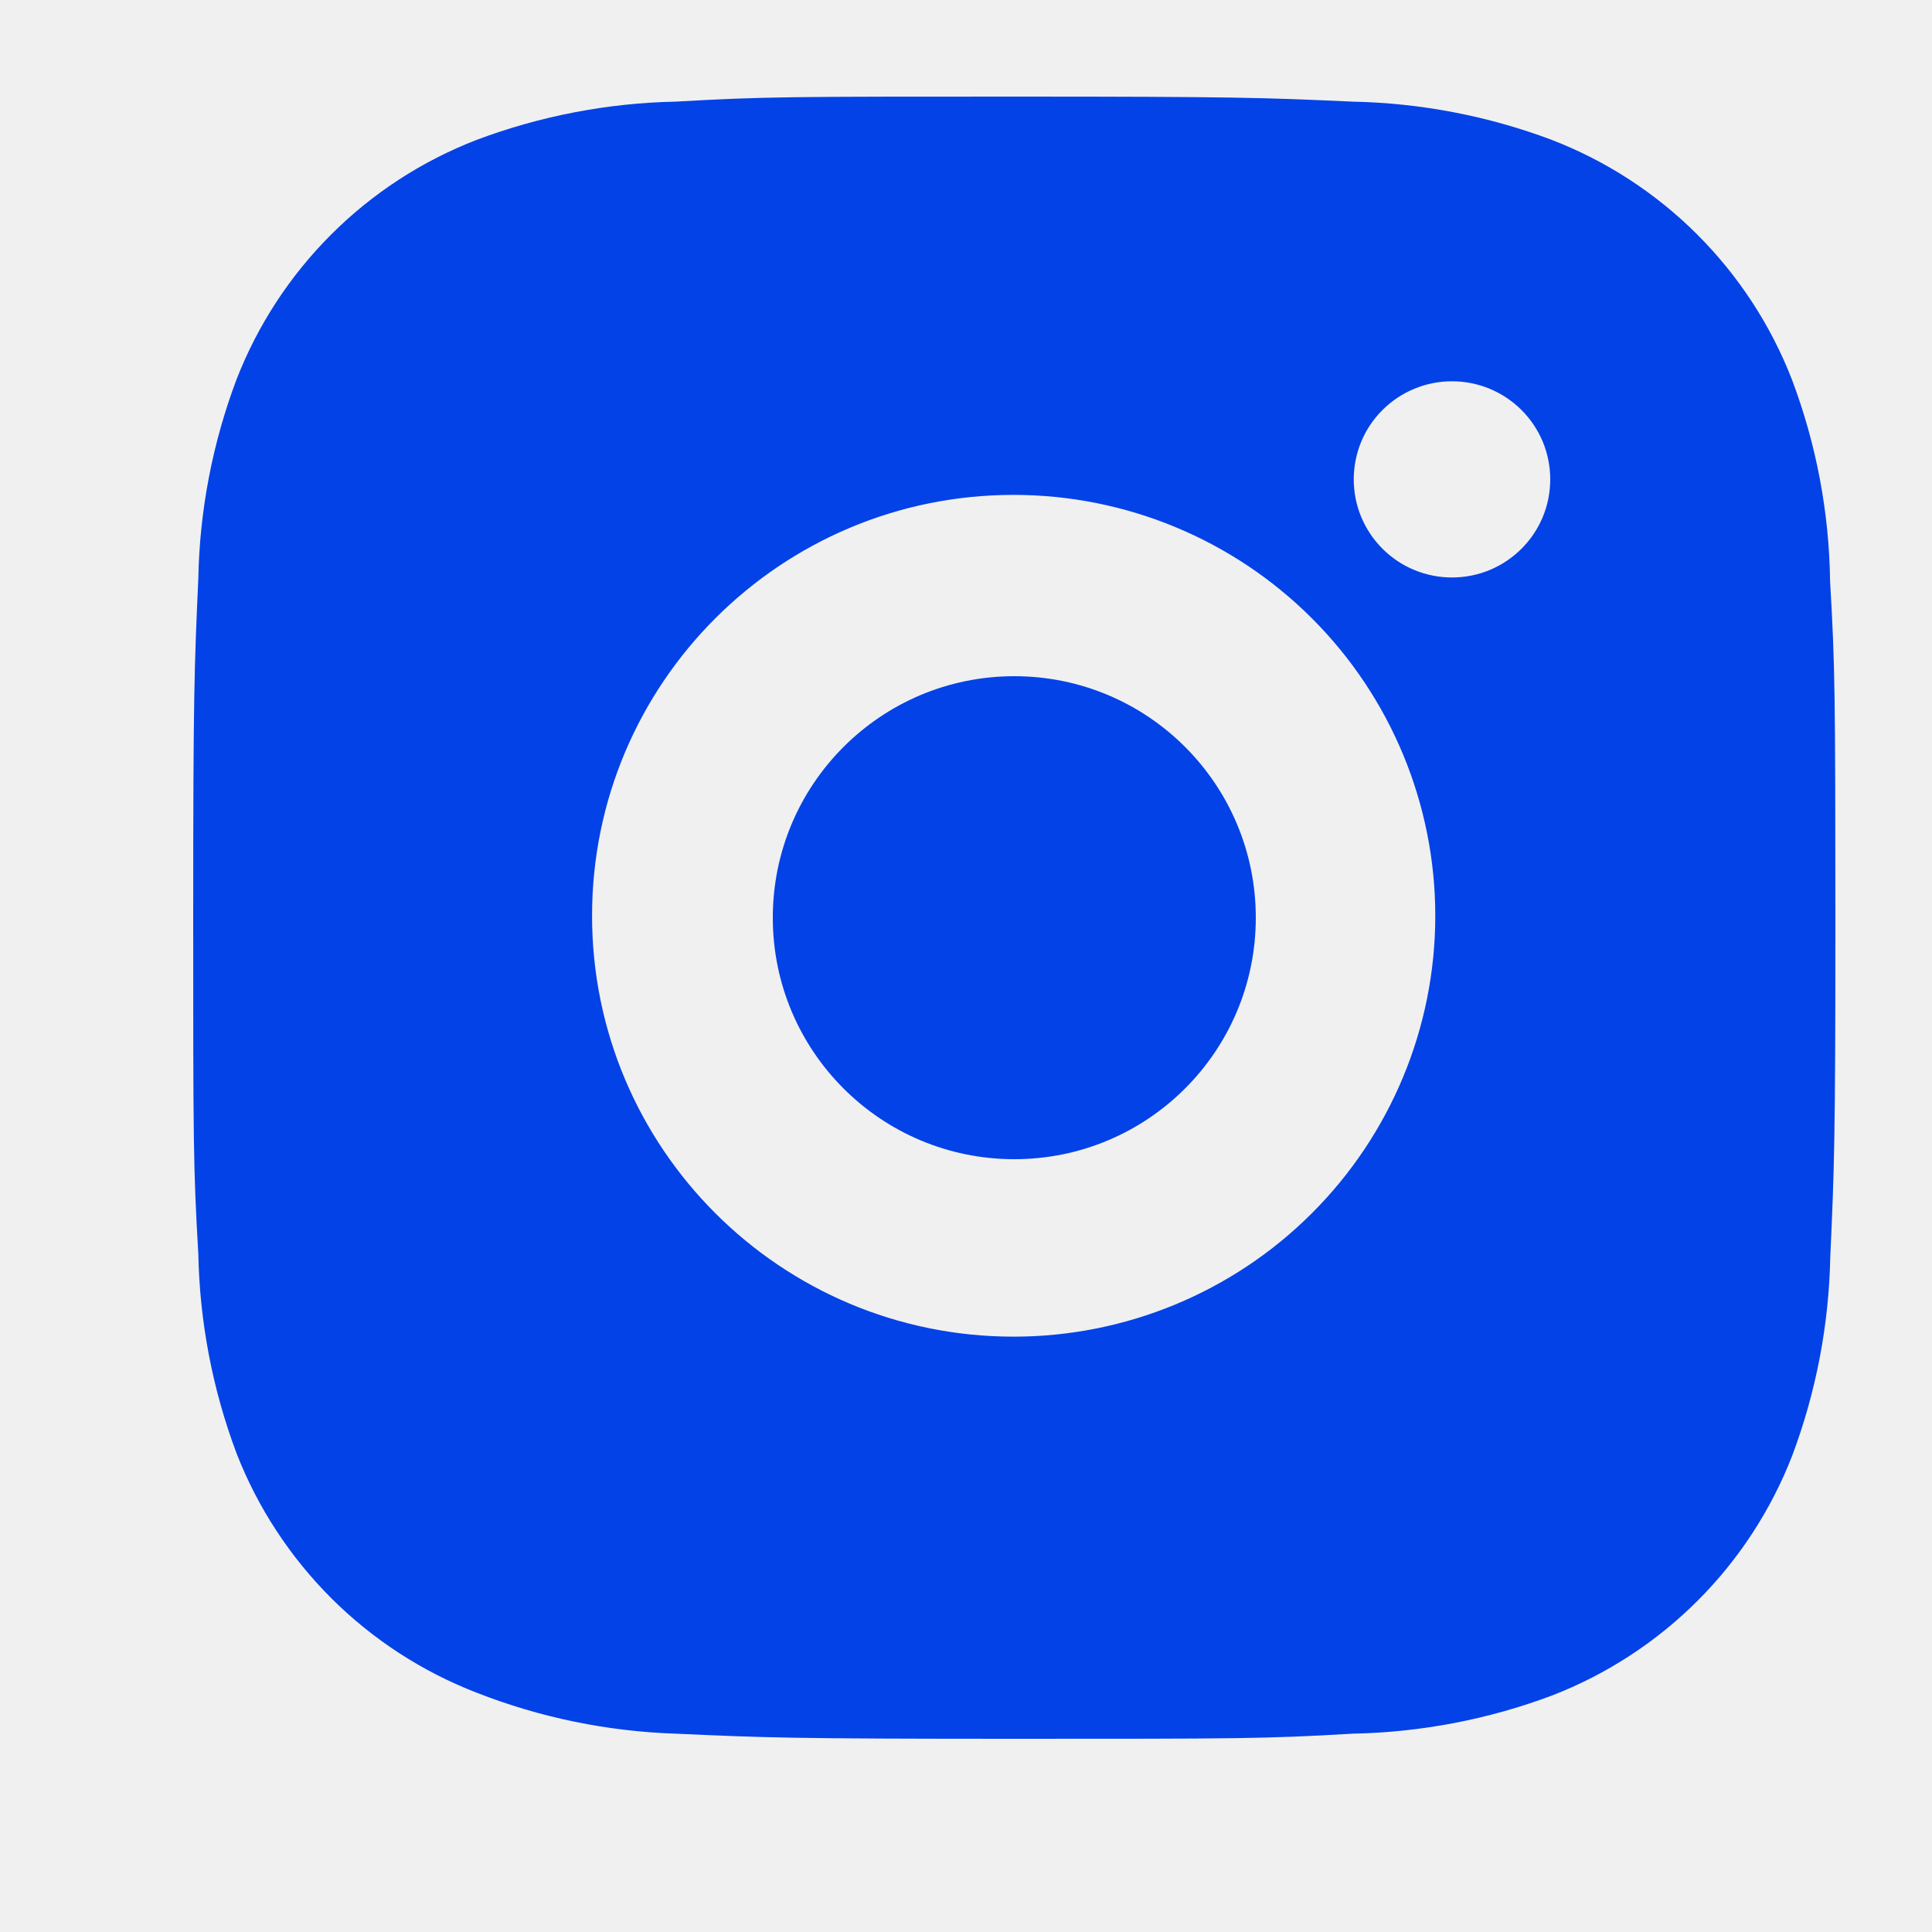
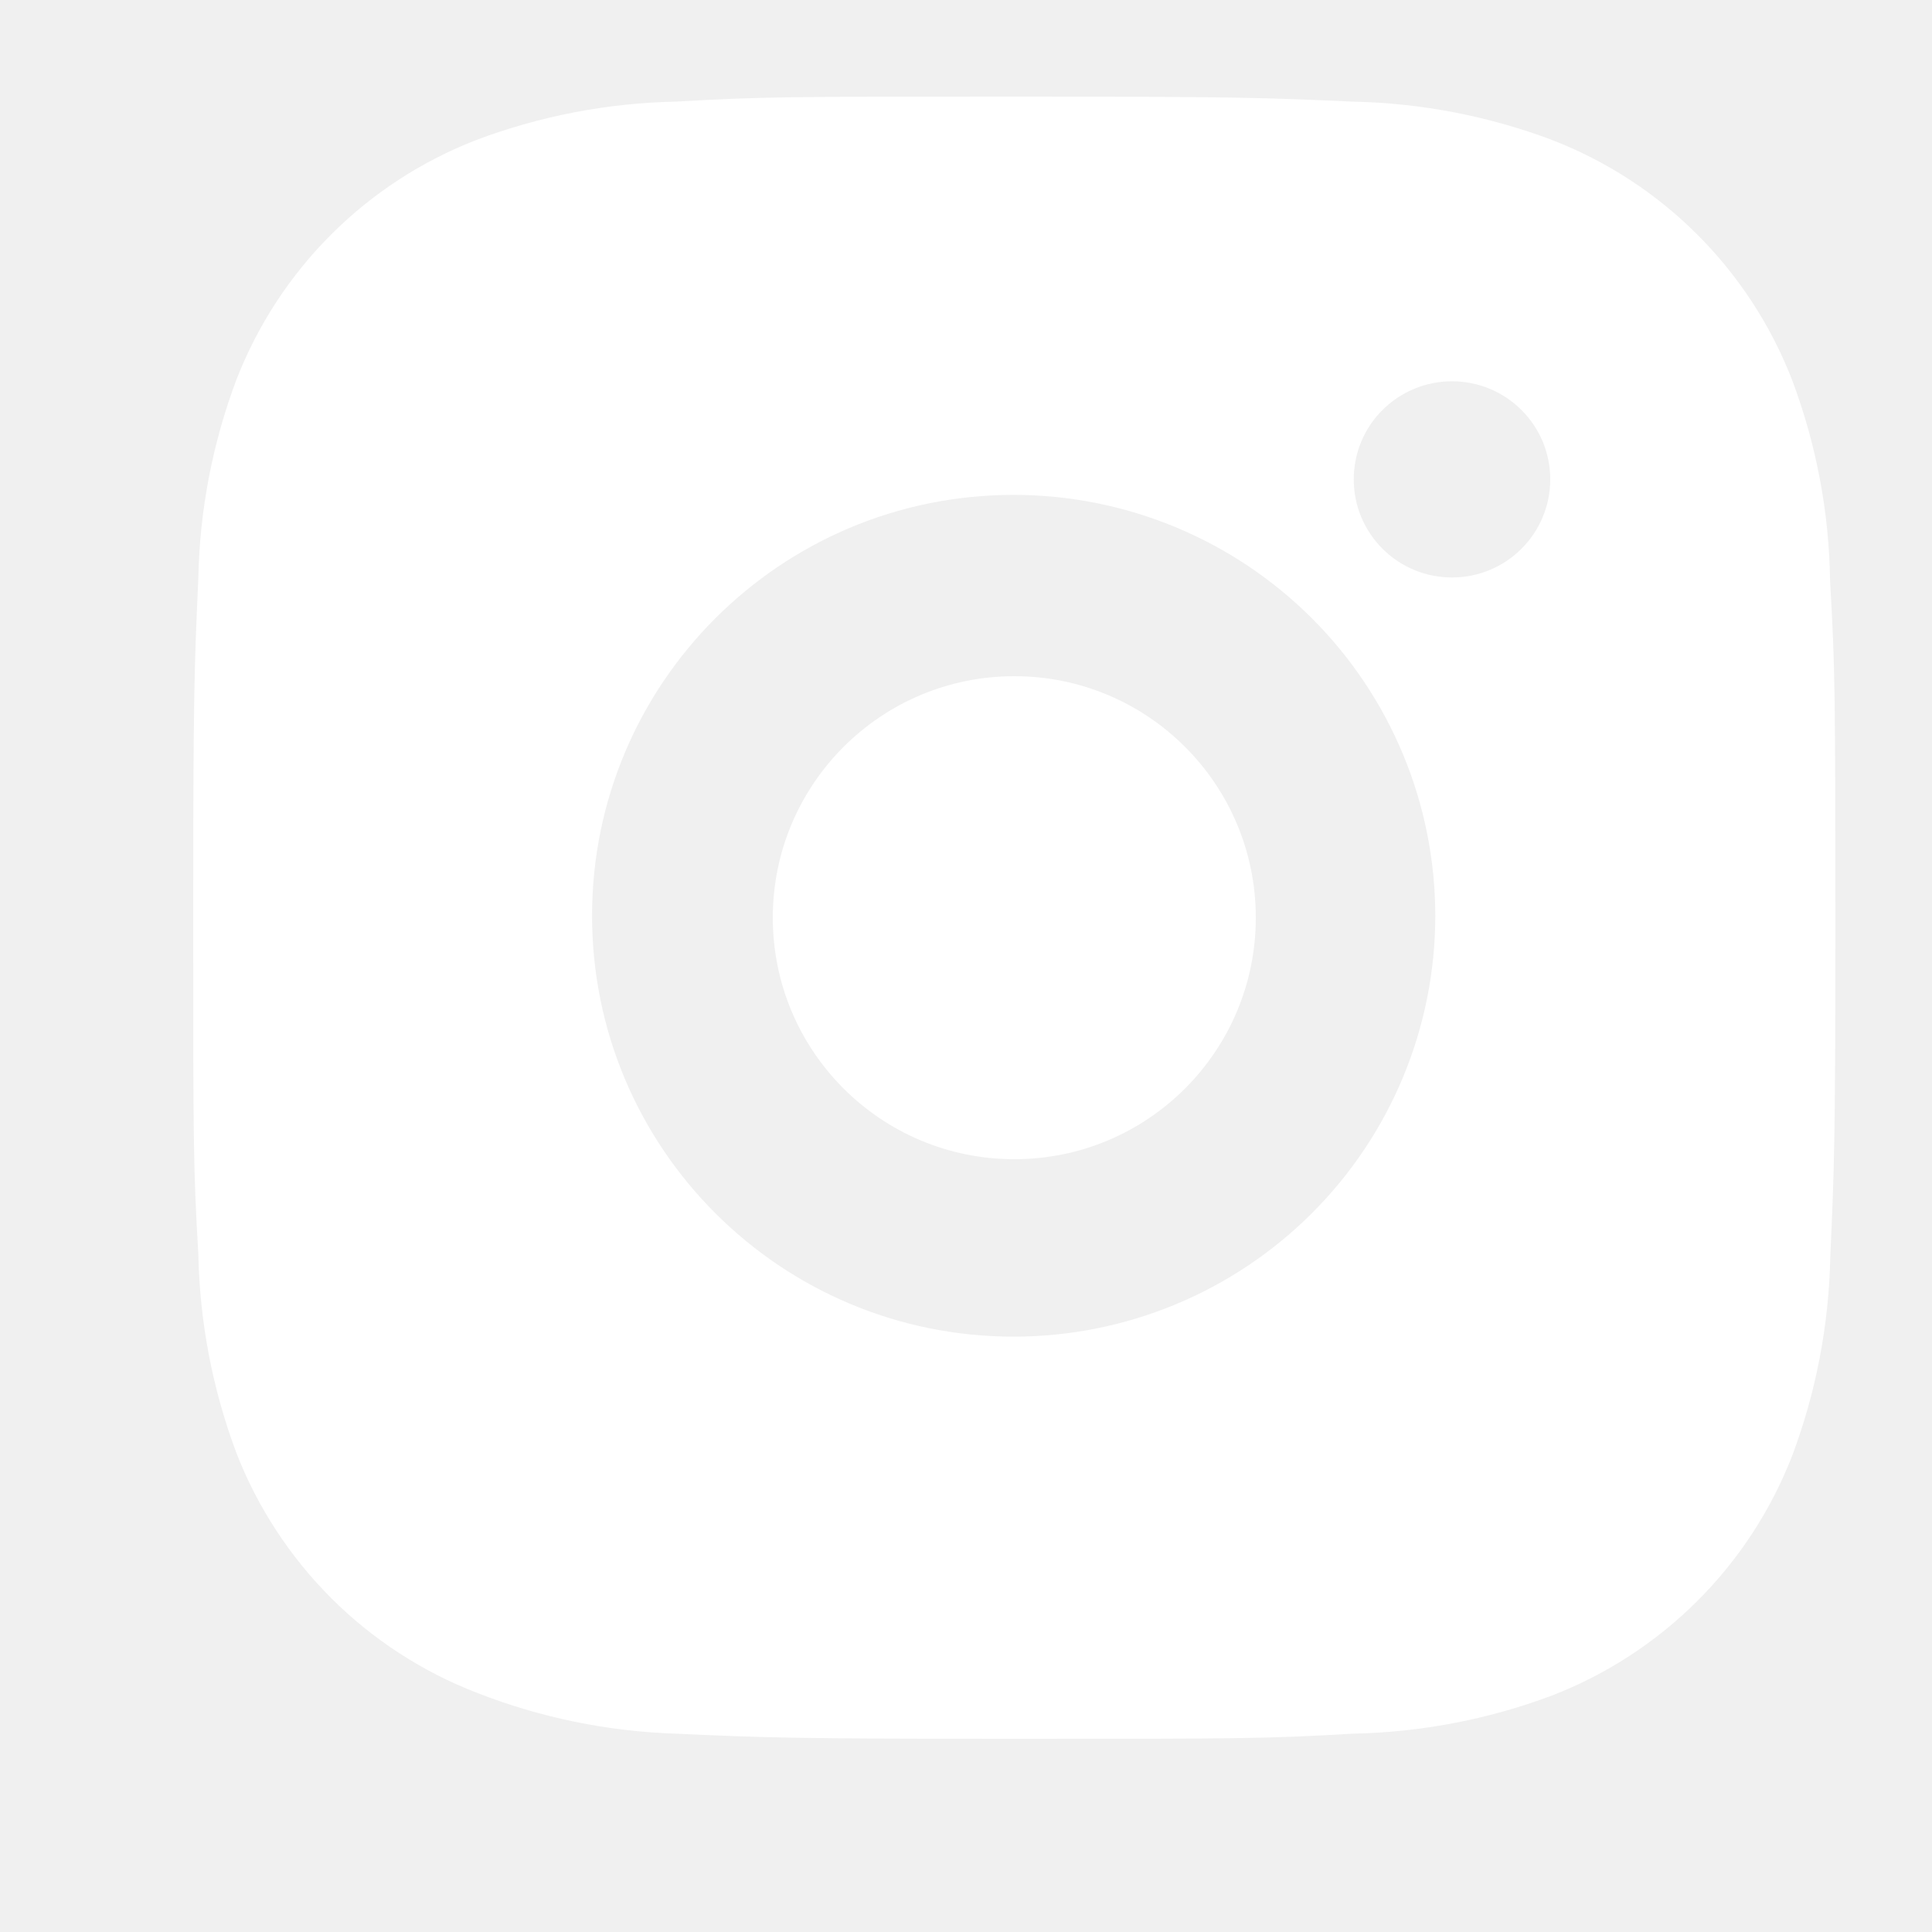
<svg xmlns="http://www.w3.org/2000/svg" width="20" height="20" viewBox="0 0 20 20" fill="none">
-   <path d="M18.945 6.018C18.936 5.304 18.802 4.597 18.55 3.929C18.331 3.366 17.997 2.854 17.569 2.427C17.141 1.999 16.628 1.666 16.064 1.448C15.404 1.2 14.706 1.066 14 1.052C13.092 1.011 12.804 1 10.499 1C8.194 1 7.898 1 6.997 1.052C6.292 1.066 5.594 1.2 4.934 1.448C4.37 1.666 3.857 1.999 3.429 2.427C3.001 2.854 2.667 3.366 2.448 3.929C2.2 4.588 2.066 5.285 2.053 5.988C2.012 6.896 2 7.183 2 9.485C2 11.786 2 12.08 2.053 12.981C2.067 13.686 2.2 14.382 2.448 15.043C2.667 15.606 3.002 16.117 3.43 16.545C3.858 16.972 4.371 17.305 4.935 17.523C5.593 17.781 6.291 17.924 6.998 17.947C7.907 17.988 8.195 18 10.5 18C12.805 18 13.101 18 14.002 17.947C14.708 17.933 15.405 17.8 16.066 17.552C16.63 17.334 17.143 17 17.571 16.573C17.999 16.146 18.333 15.634 18.552 15.071C18.8 14.411 18.933 13.716 18.947 13.01C18.988 12.103 19 11.816 19 9.513C18.998 7.212 18.998 6.92 18.945 6.018V6.018ZM10.493 13.837C8.082 13.837 6.129 11.887 6.129 9.48C6.129 7.073 8.082 5.123 10.493 5.123C11.651 5.123 12.761 5.582 13.579 6.399C14.398 7.216 14.858 8.325 14.858 9.48C14.858 10.636 14.398 11.744 13.579 12.561C12.761 13.378 11.651 13.837 10.493 13.837V13.837ZM15.031 5.978C14.898 5.978 14.765 5.952 14.642 5.901C14.518 5.85 14.406 5.775 14.312 5.681C14.217 5.586 14.142 5.474 14.091 5.351C14.04 5.228 14.014 5.096 14.014 4.962C14.014 4.829 14.04 4.697 14.091 4.573C14.142 4.45 14.217 4.338 14.312 4.244C14.406 4.15 14.518 4.075 14.642 4.024C14.765 3.973 14.897 3.947 15.031 3.947C15.164 3.947 15.297 3.973 15.42 4.024C15.543 4.075 15.656 4.15 15.75 4.244C15.845 4.338 15.919 4.45 15.971 4.573C16.022 4.697 16.048 4.829 16.048 4.962C16.048 5.524 15.593 5.978 15.031 5.978Z" fill="#0342E7" />
-   <path d="M10.5 12C11.881 12 13 10.881 13 9.5C13 8.119 11.881 7 10.5 7C9.119 7 8 8.119 8 9.5C8 10.881 9.119 12 10.5 12Z" fill="#0342E7" />
+   <path d="M18.945 6.018C18.936 5.304 18.802 4.597 18.55 3.929C18.331 3.366 17.997 2.854 17.569 2.427C17.141 1.999 16.628 1.666 16.064 1.448C15.404 1.2 14.706 1.066 14 1.052C13.092 1.011 12.804 1 10.499 1C8.194 1 7.898 1 6.997 1.052C6.292 1.066 5.594 1.2 4.934 1.448C4.37 1.666 3.857 1.999 3.429 2.427C3.001 2.854 2.667 3.366 2.448 3.929C2.2 4.588 2.066 5.285 2.053 5.988C2.012 6.896 2 7.183 2 9.485C2 11.786 2 12.08 2.053 12.981C2.067 13.686 2.2 14.382 2.448 15.043C2.667 15.606 3.002 16.117 3.43 16.545C3.858 16.972 4.371 17.305 4.935 17.523C5.593 17.781 6.291 17.924 6.998 17.947C7.907 17.988 8.195 18 10.5 18C12.805 18 13.101 18 14.002 17.947C14.708 17.933 15.405 17.8 16.066 17.552C16.63 17.334 17.143 17 17.571 16.573C17.999 16.146 18.333 15.634 18.552 15.071C18.8 14.411 18.933 13.716 18.947 13.01C18.988 12.103 19 11.816 19 9.513C18.998 7.212 18.998 6.92 18.945 6.018ZM10.493 13.837C8.082 13.837 6.129 11.887 6.129 9.48C6.129 7.073 8.082 5.123 10.493 5.123C11.651 5.123 12.761 5.582 13.579 6.399C14.398 7.216 14.858 8.325 14.858 9.48C14.858 10.636 14.398 11.744 13.579 12.561C12.761 13.378 11.651 13.837 10.493 13.837ZM15.031 5.978C14.898 5.978 14.765 5.952 14.642 5.901C14.518 5.85 14.406 5.775 14.312 5.681C14.217 5.586 14.142 5.474 14.091 5.351C14.04 5.228 14.014 5.096 14.014 4.962C14.014 4.829 14.04 4.697 14.091 4.573C14.142 4.45 14.217 4.338 14.312 4.244C14.406 4.15 14.518 4.075 14.642 4.024C14.765 3.973 14.897 3.947 15.031 3.947C15.164 3.947 15.297 3.973 15.42 4.024C15.543 4.075 15.656 4.15 15.75 4.244C15.845 4.338 15.919 4.45 15.971 4.573C16.022 4.697 16.048 4.829 16.048 4.962C16.048 5.524 15.593 5.978 15.031 5.978Z" fill="white" />
+   <path d="M10.5 12C11.881 12 13 10.881 13 9.5C13 8.119 11.881 7 10.5 7C9.119 7 8 8.119 8 9.5C8 10.881 9.119 12 10.5 12Z" fill="white" />
</svg>
